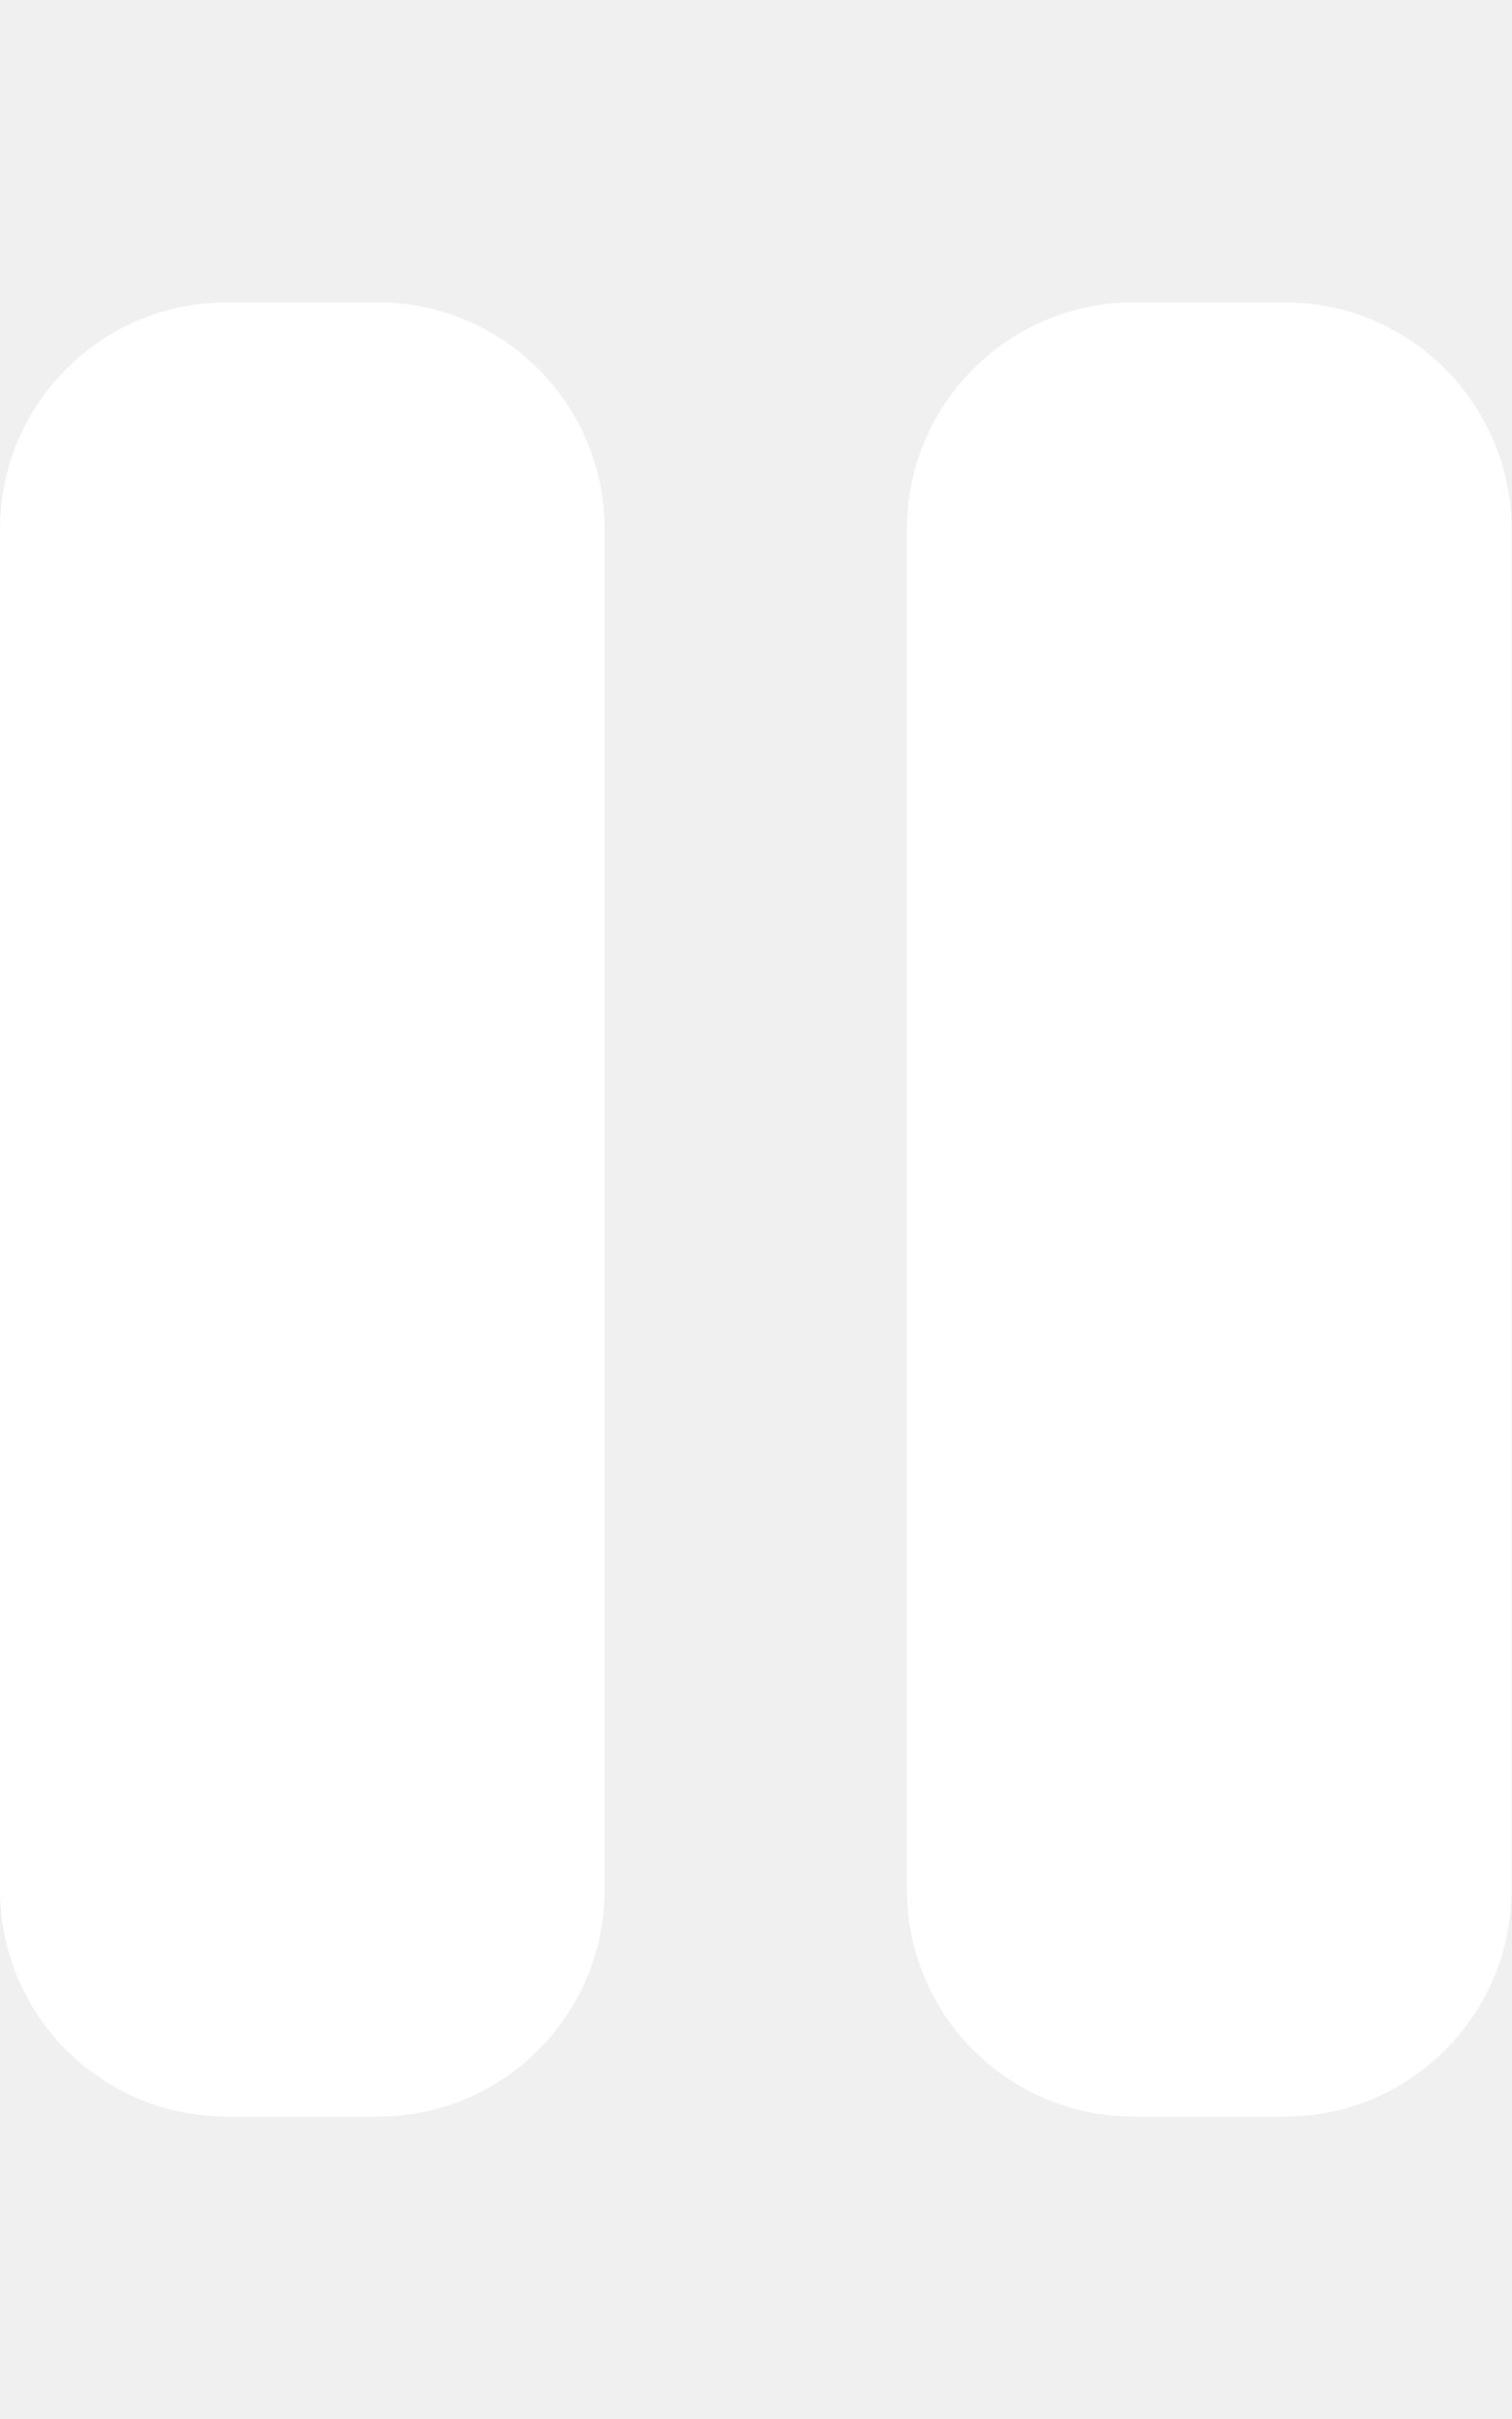
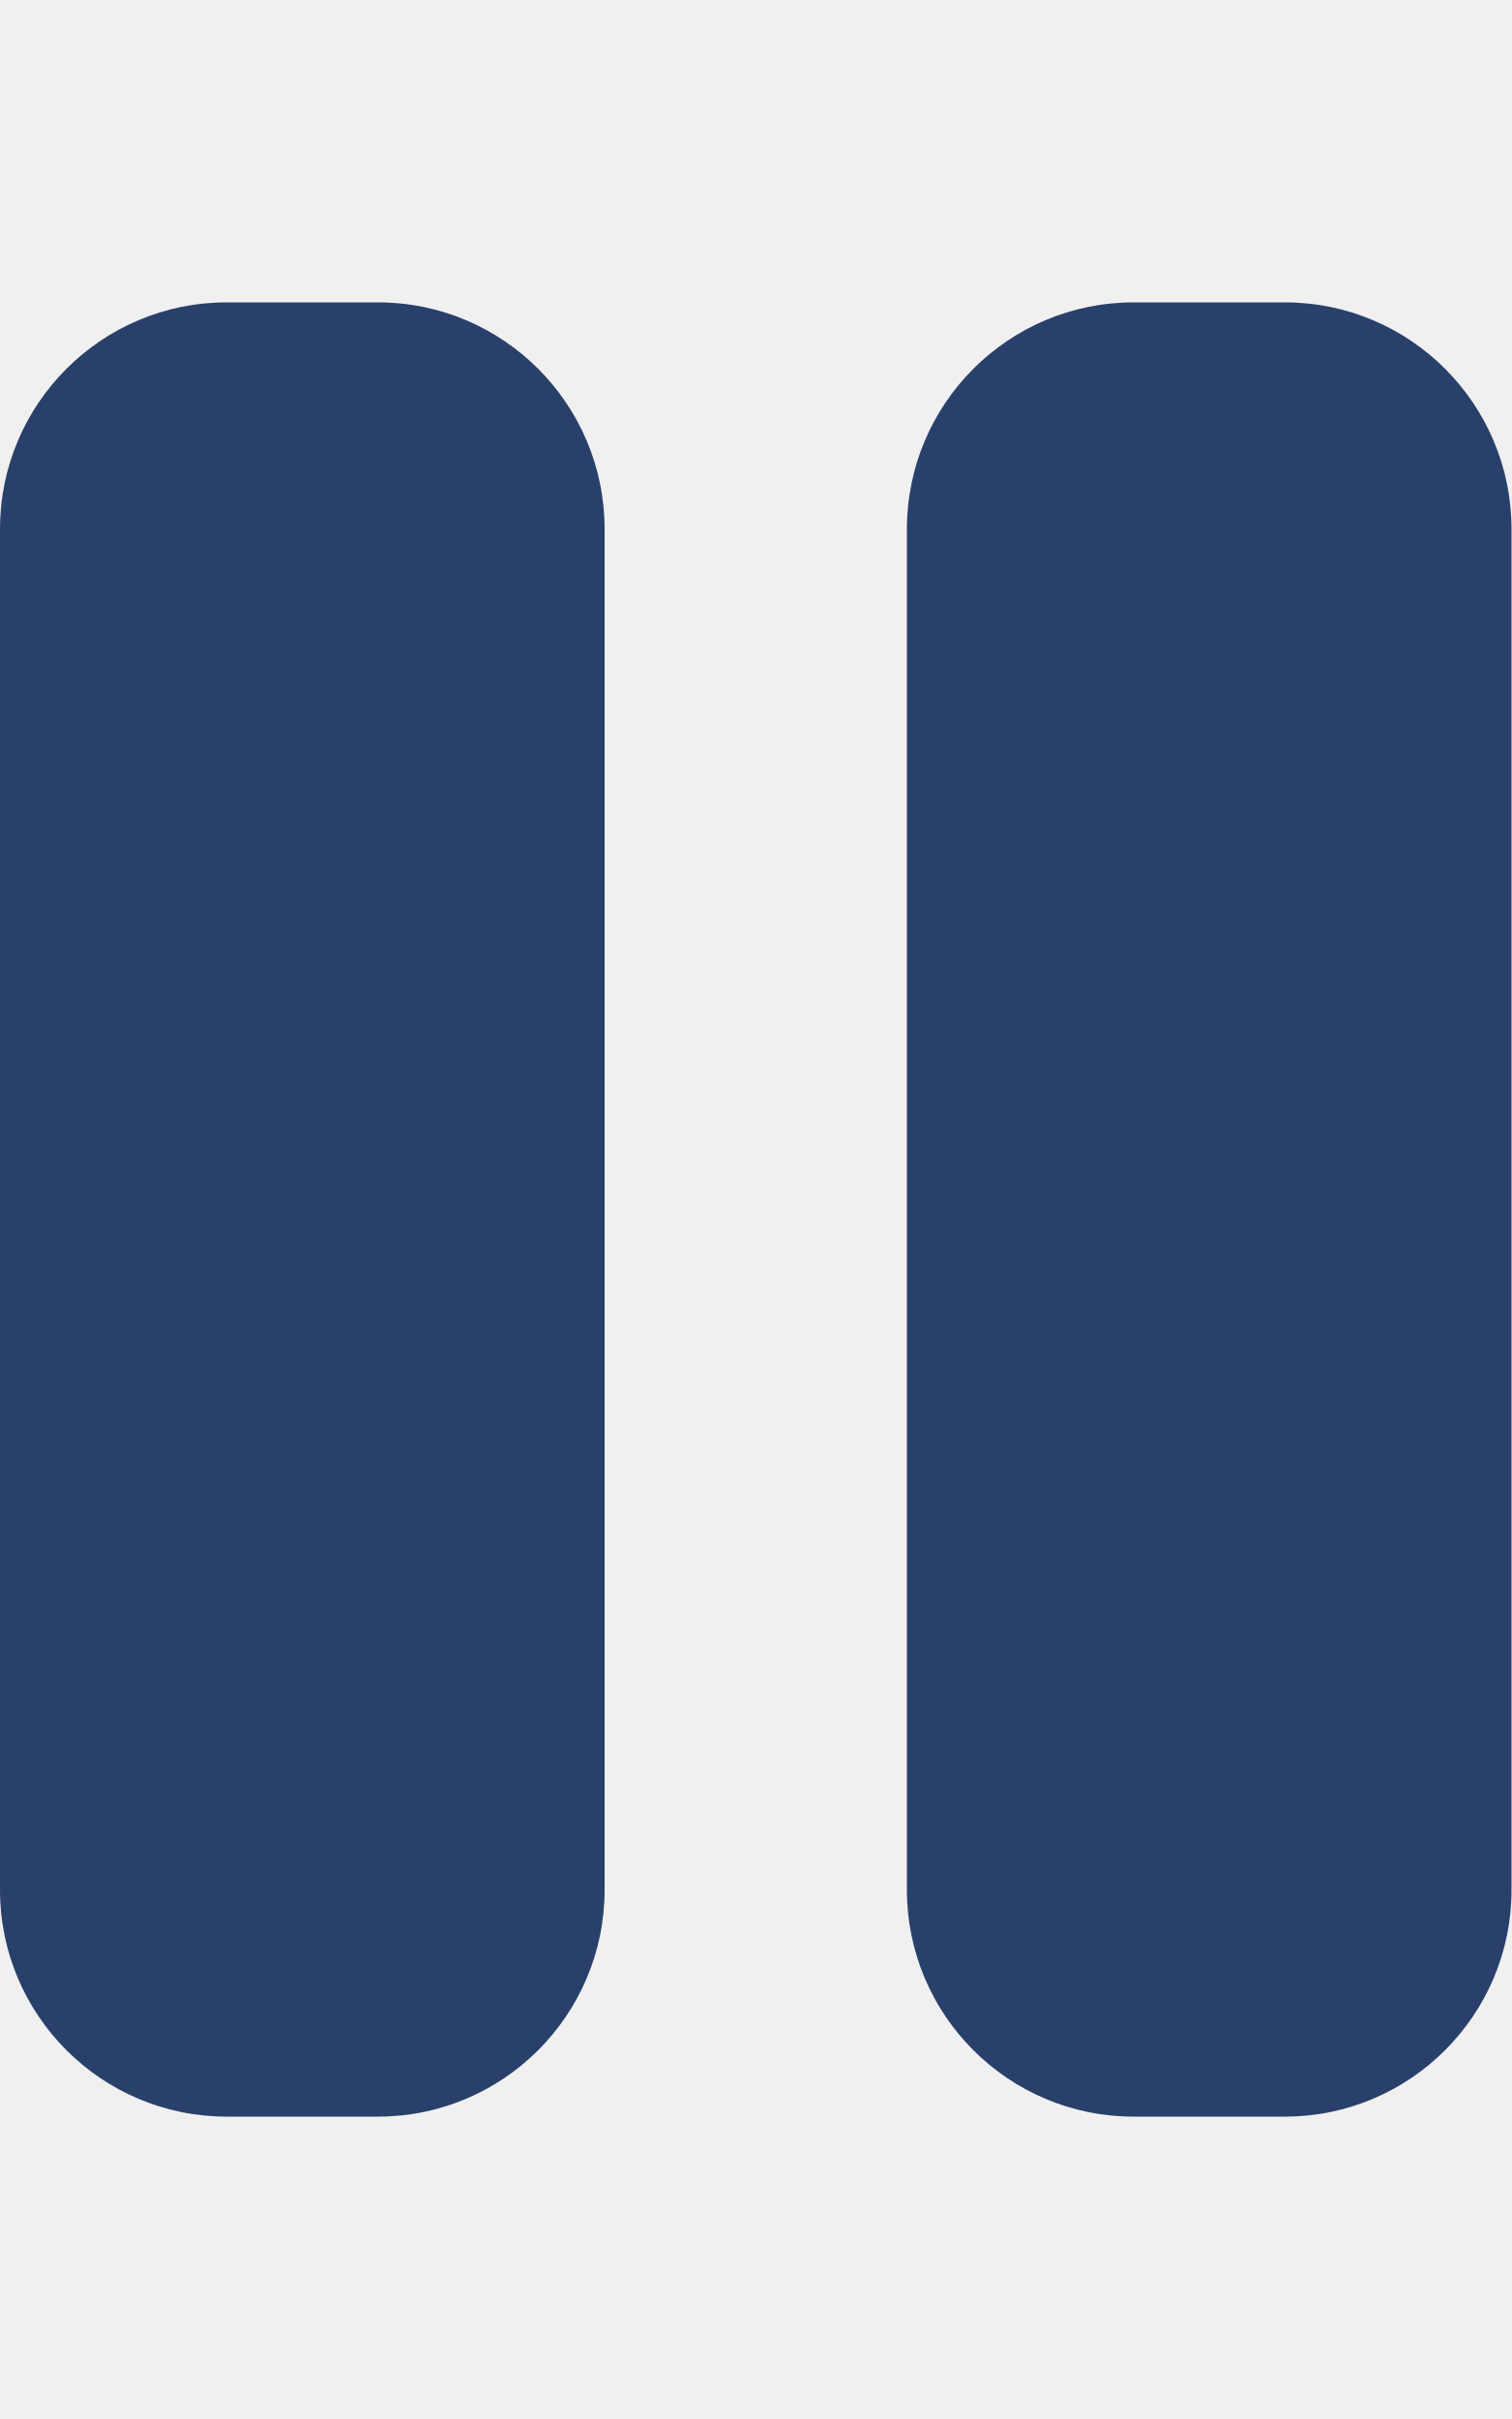
<svg xmlns="http://www.w3.org/2000/svg" viewBox="0 0 320 512">
-   <path fill="#ffffff" d="M48 64C21.5 64 0 85.5 0 112V400c0 26.5 21.5 48 48 48H80c26.5 0 48-21.5 48-48V112c0-26.5-21.5-48-48-48H48zm192 0c-26.5 0-48 21.5-48 48V400c0 26.5 21.5 48 48 48h32c26.5 0 48-21.5 48-48V112c0-26.5-21.5-48-48-48H240z" />
+   <path fill="#28406a" d="M48 64C21.5 64 0 85.5 0 112V400c0 26.5 21.5 48 48 48H80c26.5 0 48-21.5 48-48V112c0-26.5-21.5-48-48-48H48zm192 0c-26.5 0-48 21.5-48 48V400c0 26.5 21.5 48 48 48h32c26.5 0 48-21.5 48-48V112c0-26.5-21.5-48-48-48H240z" />
</svg>
